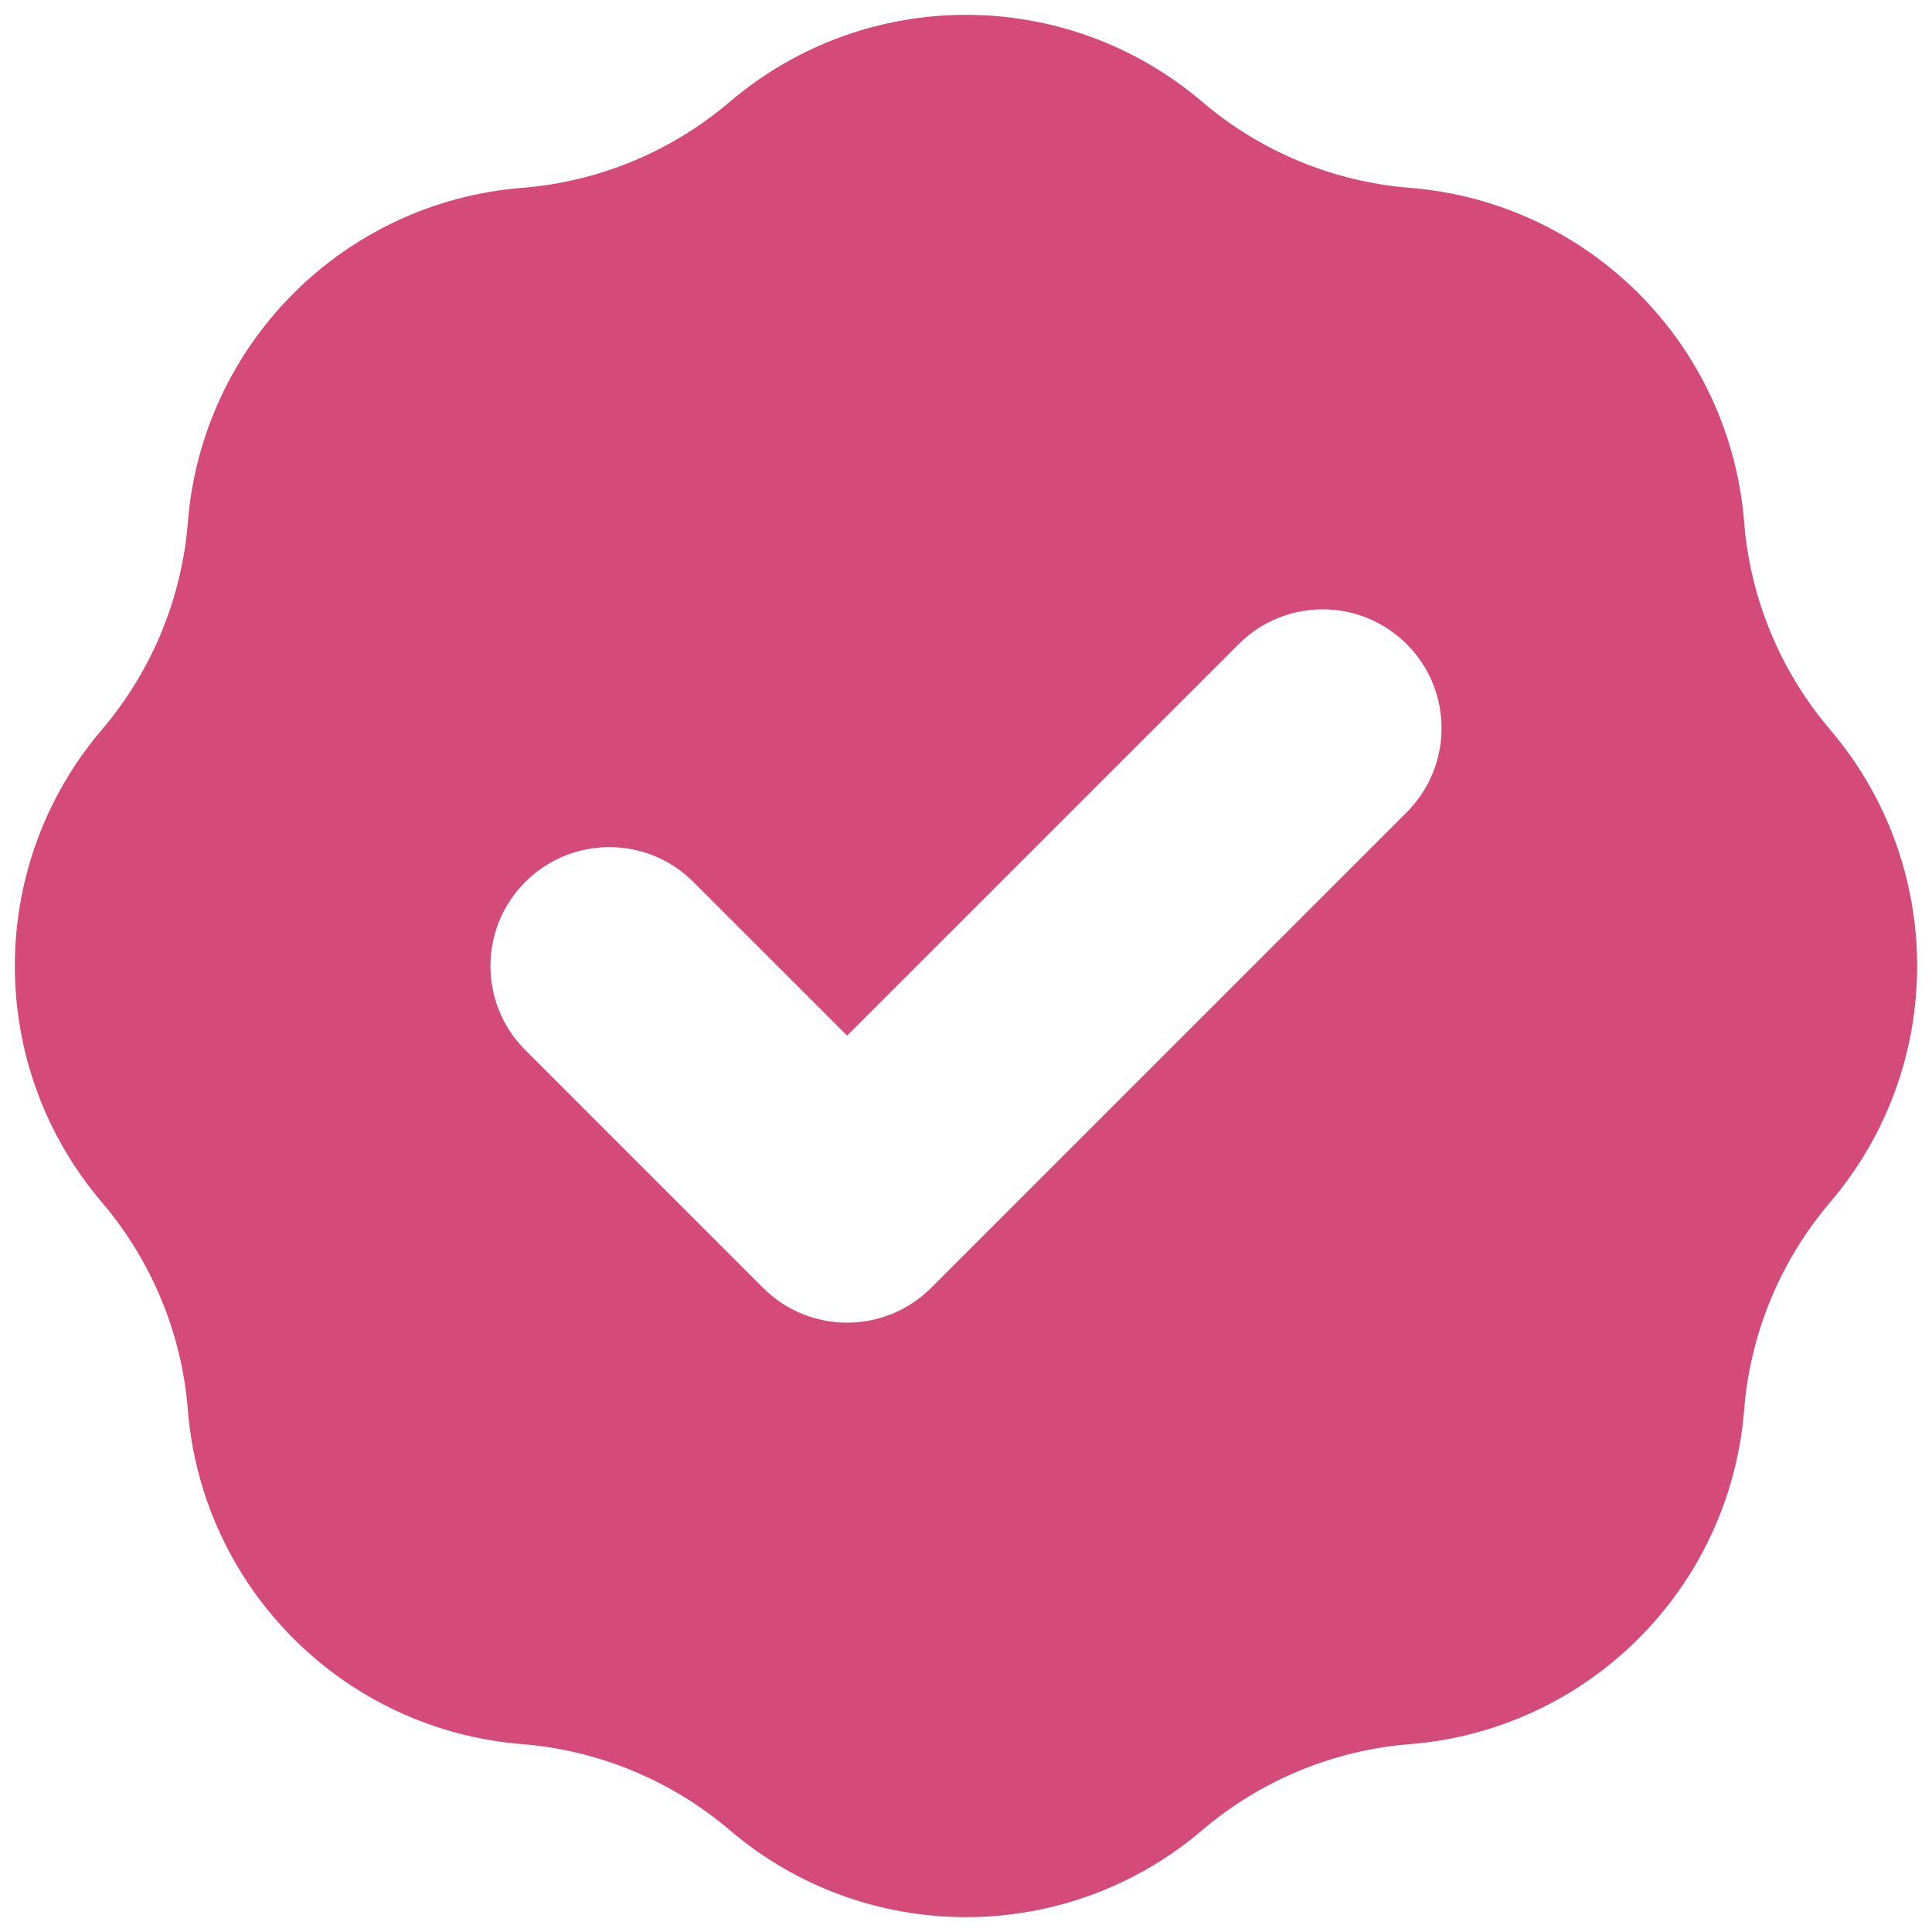
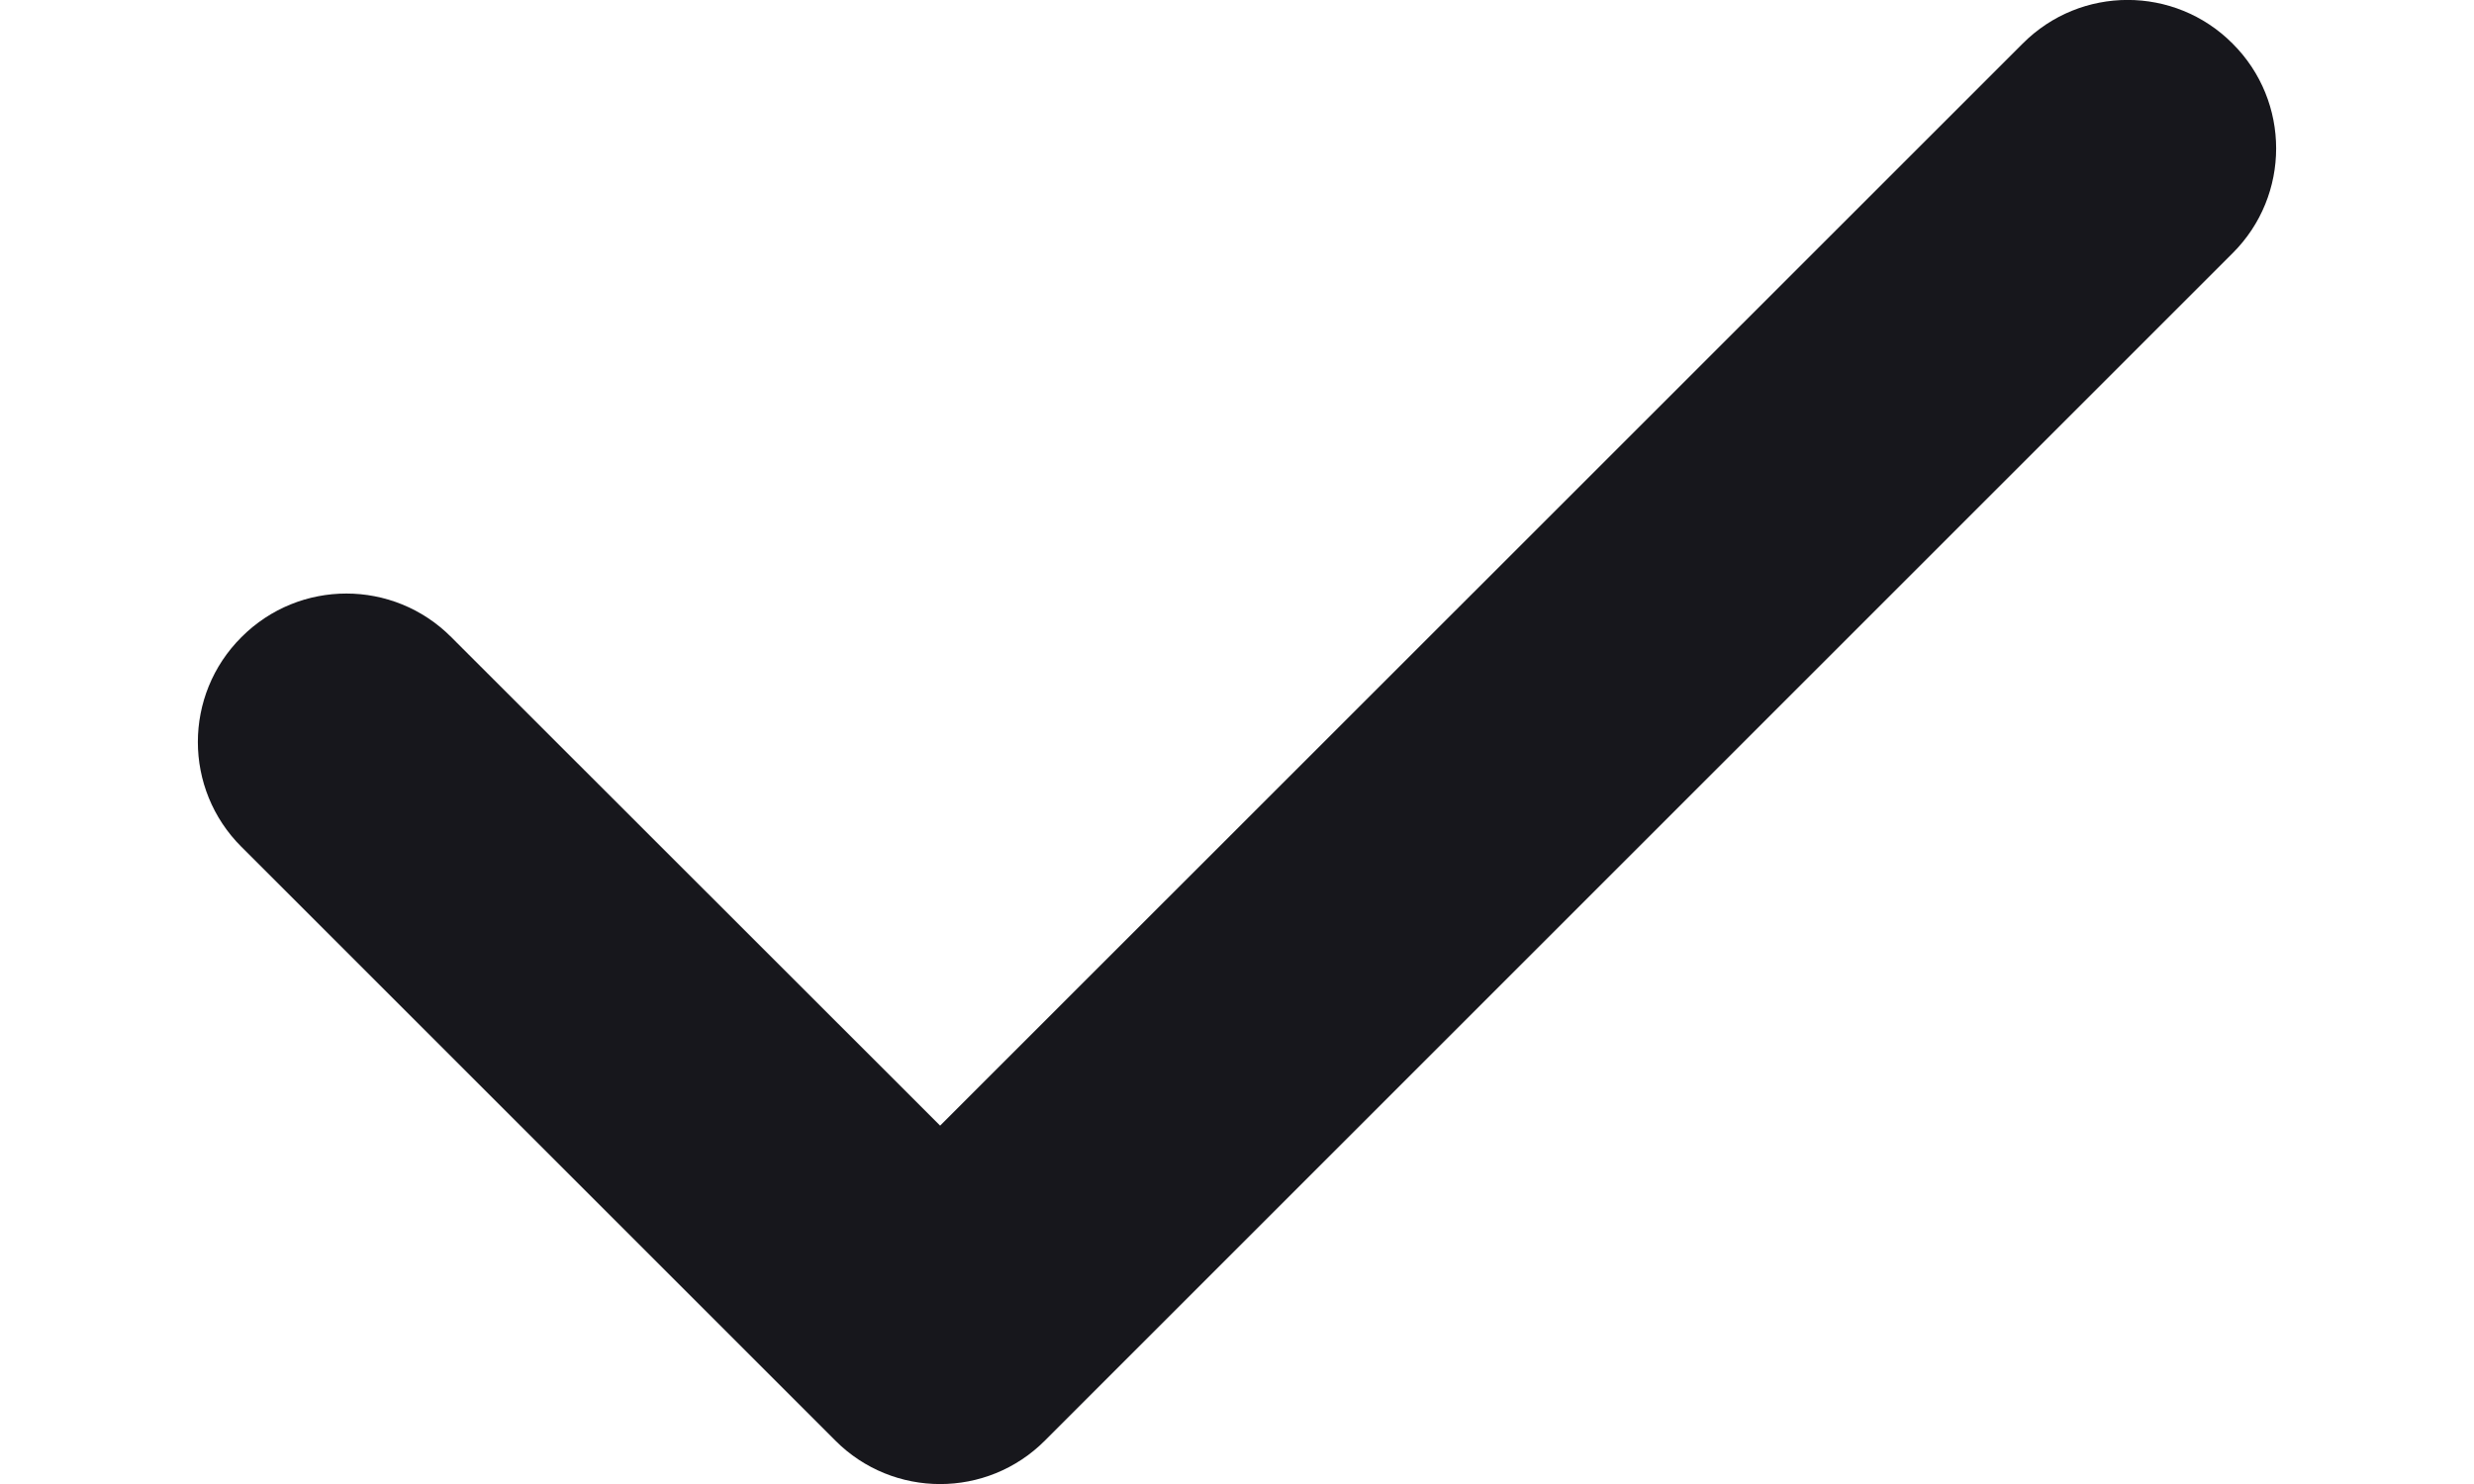
- <svg xmlns="http://www.w3.org/2000/svg" width="26" height="26" viewBox="0 0 26 26" fill="none">
-   <path fill-rule="evenodd" clip-rule="evenodd" d="M7.027 2.528C8.056 2.446 9.033 2.041 9.819 1.372C11.652 -0.191 14.348 -0.191 16.181 1.372C16.967 2.041 17.944 2.446 18.973 2.528C21.374 2.719 23.28 4.626 23.472 7.027C23.554 8.056 23.959 9.033 24.628 9.818C26.191 11.652 26.191 14.348 24.628 16.181C23.959 16.967 23.554 17.944 23.472 18.973C23.28 21.374 21.374 23.28 18.973 23.472C17.944 23.554 16.967 23.959 16.181 24.628C14.348 26.191 11.652 26.191 9.819 24.628C9.033 23.959 8.056 23.554 7.027 23.472C4.626 23.28 2.72 21.374 2.528 18.973C2.446 17.944 2.041 16.967 1.372 16.181C-0.191 14.348 -0.191 11.652 1.372 9.818C2.041 9.033 2.446 8.056 2.528 7.027C2.72 4.626 4.626 2.719 7.027 2.528ZM18.931 10.931C19.556 10.306 19.556 9.293 18.931 8.669C18.306 8.044 17.294 8.044 16.669 8.669L11.4 13.937L9.331 11.869C8.707 11.244 7.693 11.244 7.069 11.869C6.444 12.493 6.444 13.507 7.069 14.131L10.269 17.331C10.893 17.956 11.906 17.956 12.531 17.331L18.931 10.931Z" fill="#D44A78" />
+ <svg xmlns="http://www.w3.org/2000/svg" width="10" height="6" viewBox="0 0 10 6" fill="none">
+   <path fill-rule="evenodd" clip-rule="evenodd" d="M9.024 0.176C9.259 0.41 9.259 0.79 9.024 1.024L4.224 5.824C3.99 6.059 3.61 6.059 3.376 5.824L0.976 3.424C0.741 3.19 0.741 2.81 0.976 2.576C1.21 2.341 1.59 2.341 1.824 2.576L3.8 4.551L8.176 0.176C8.41 -0.059 8.79 -0.059 9.024 0.176Z" fill="#17171c" />
</svg>
